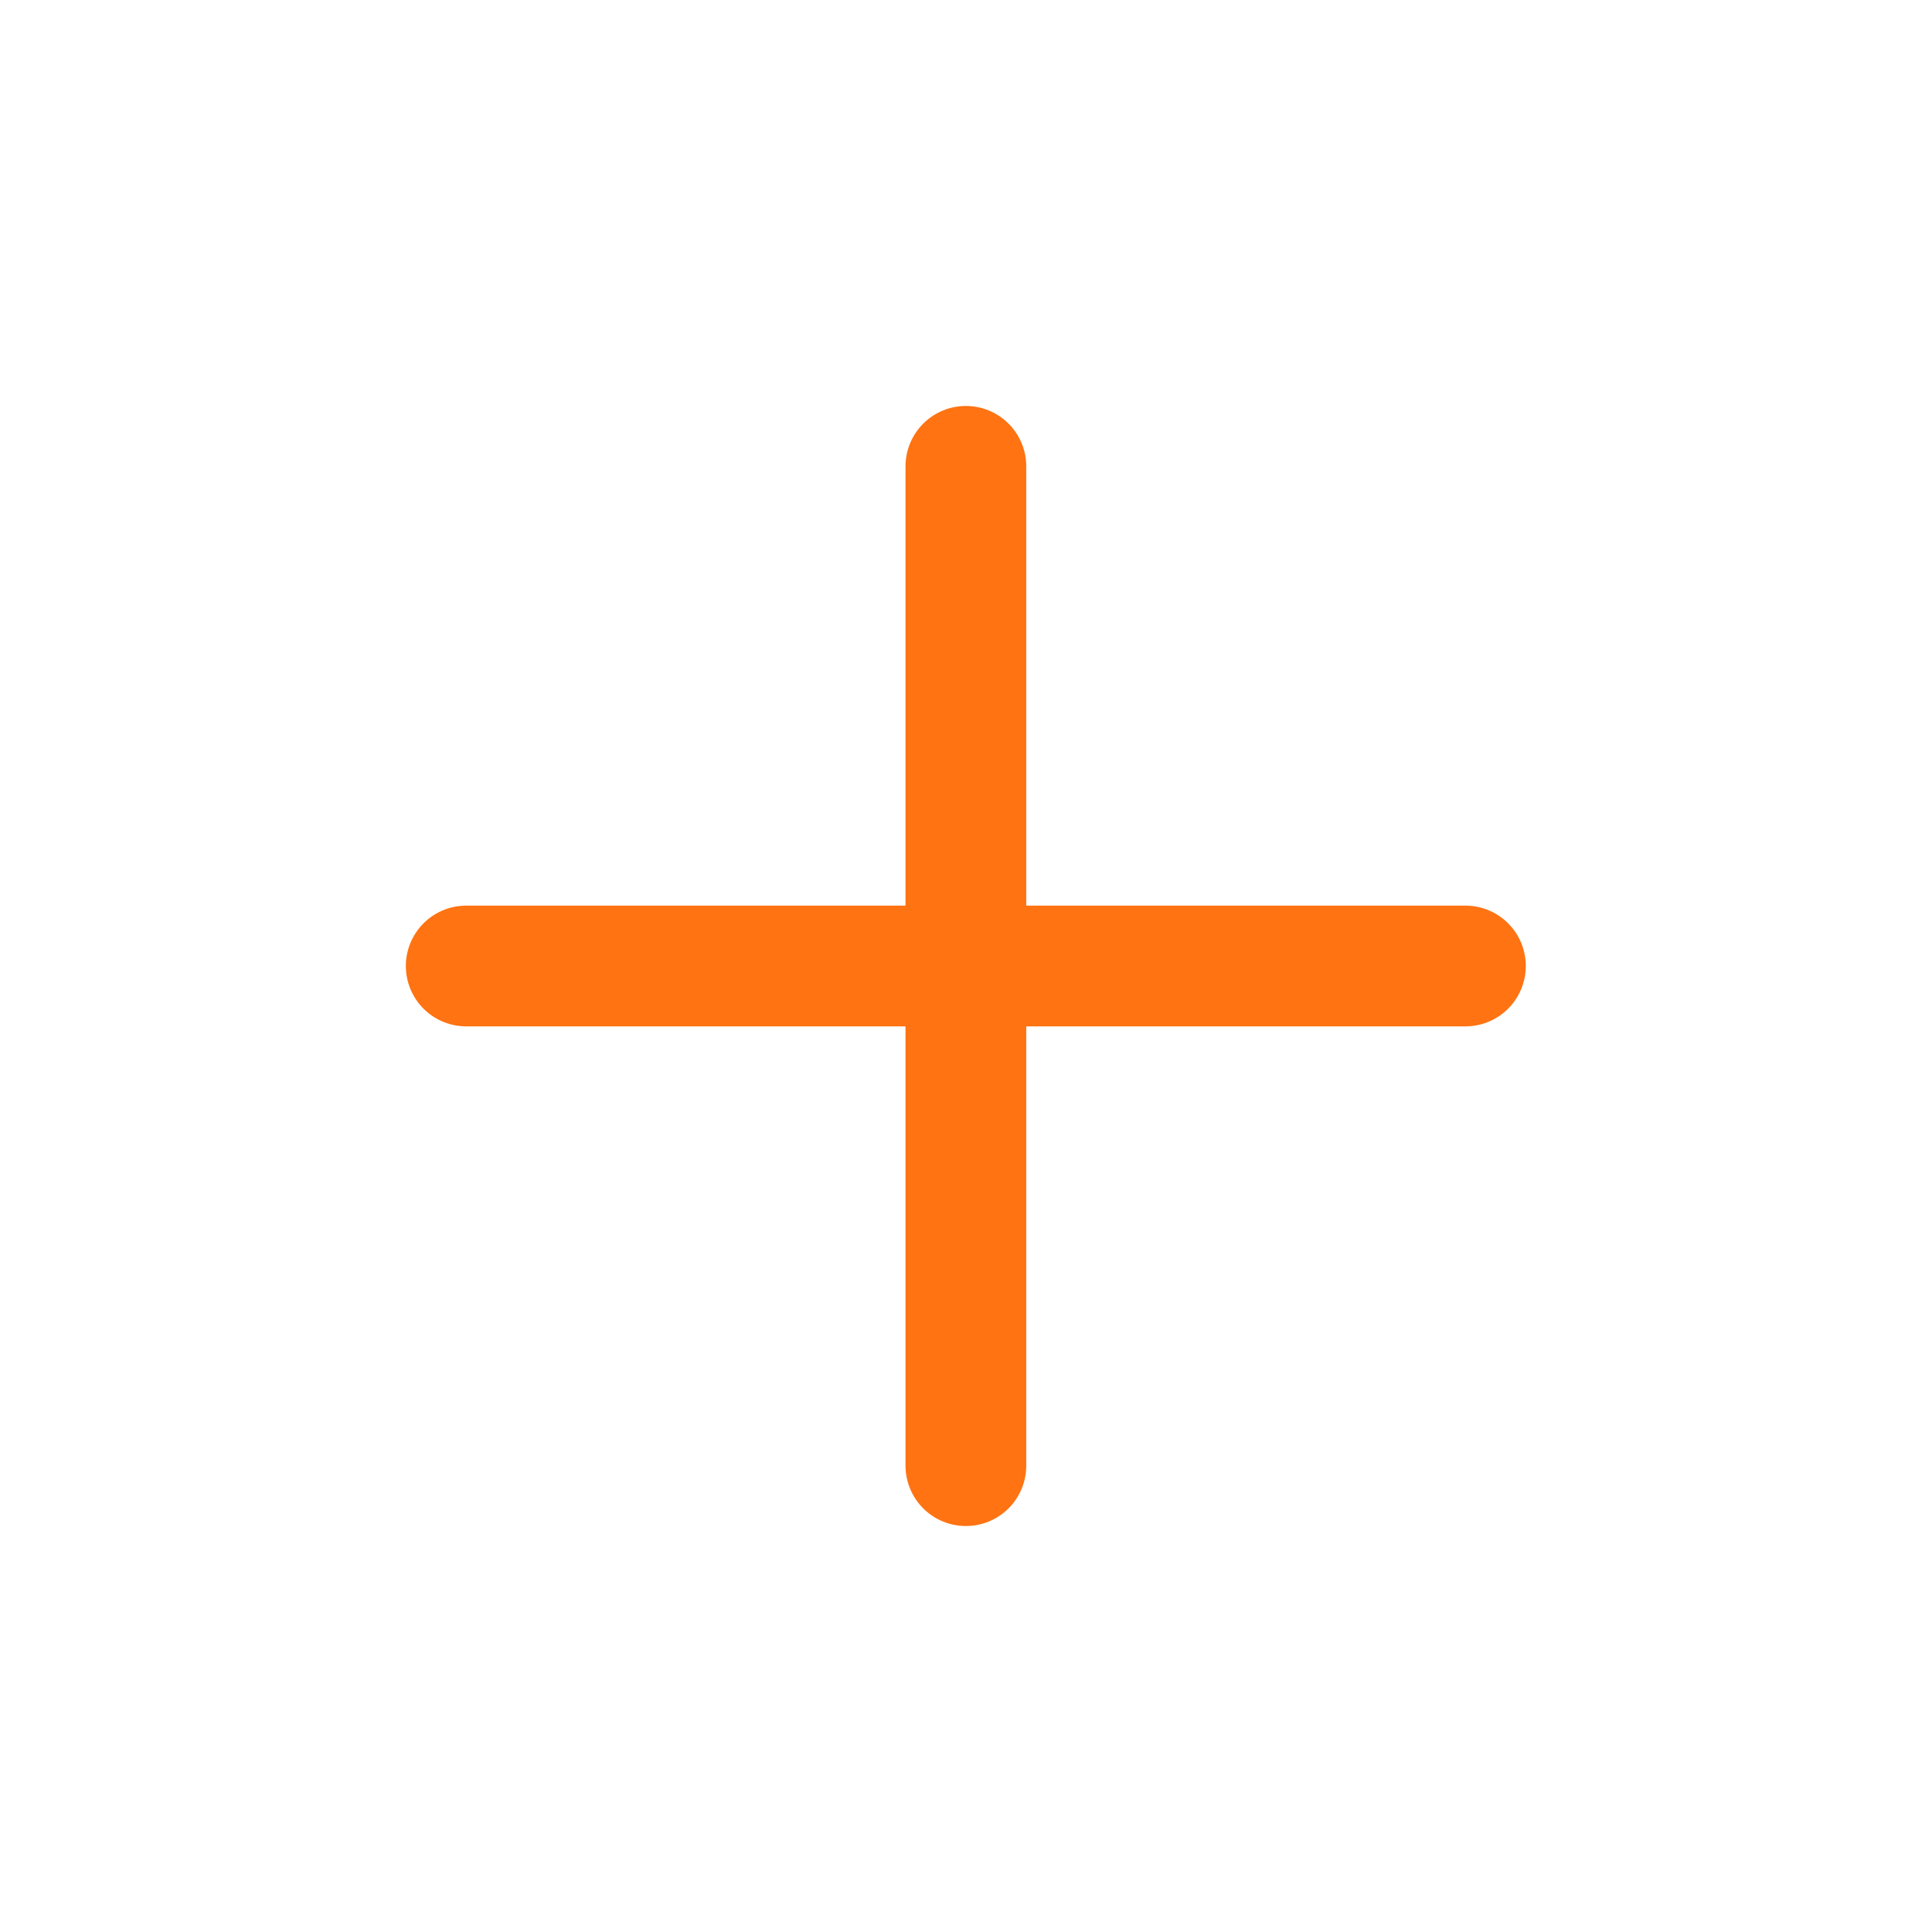
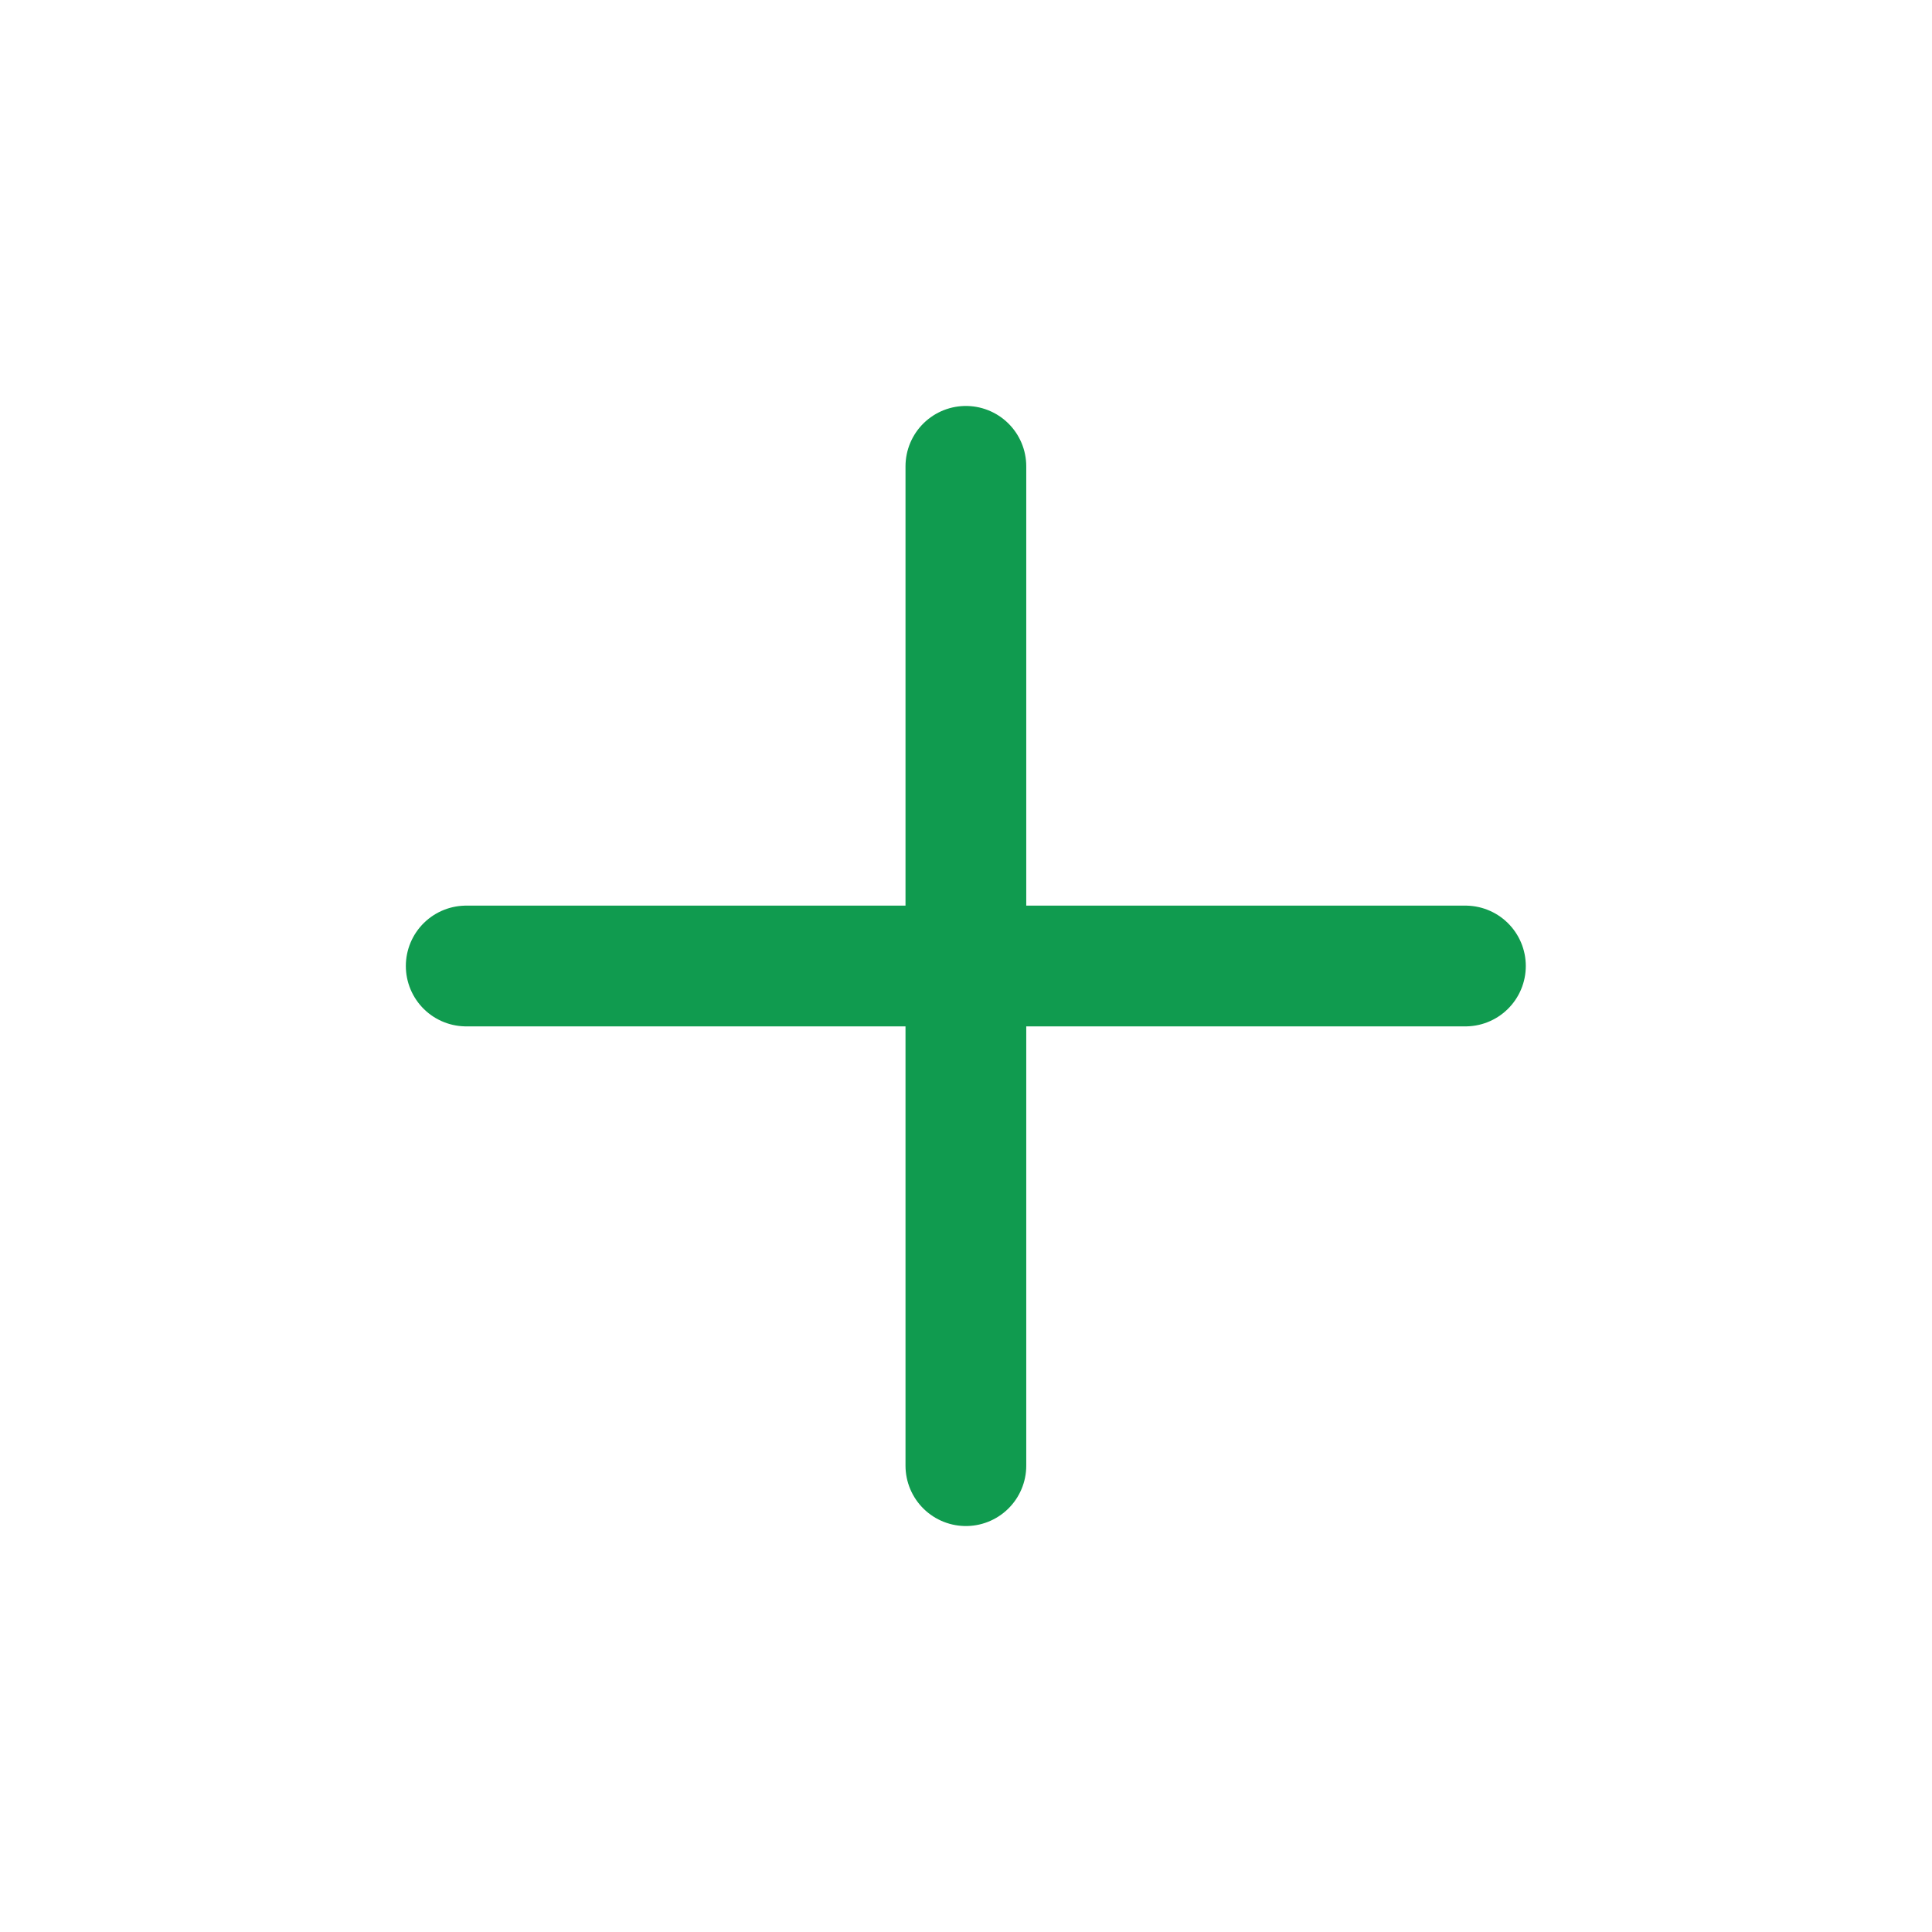
<svg xmlns="http://www.w3.org/2000/svg" width="16" height="16" viewBox="0 0 16 16" fill="none">
-   <path d="M7.999 12.138V3.862" stroke="#FF7312" stroke-miterlimit="10" stroke-linecap="round" stroke-linejoin="round" />
-   <path d="M3.861 8H12.136" stroke="#FF7312" stroke-miterlimit="10" stroke-linecap="round" stroke-linejoin="round" />
+   <path d="M7.999 12.138V3.862" stroke="#109b4f" stroke-miterlimit="10" stroke-linecap="round" stroke-linejoin="round" />
+   <path d="M3.861 8H12.136" stroke="#109b4f" stroke-miterlimit="10" stroke-linecap="round" stroke-linejoin="round" />
</svg>
